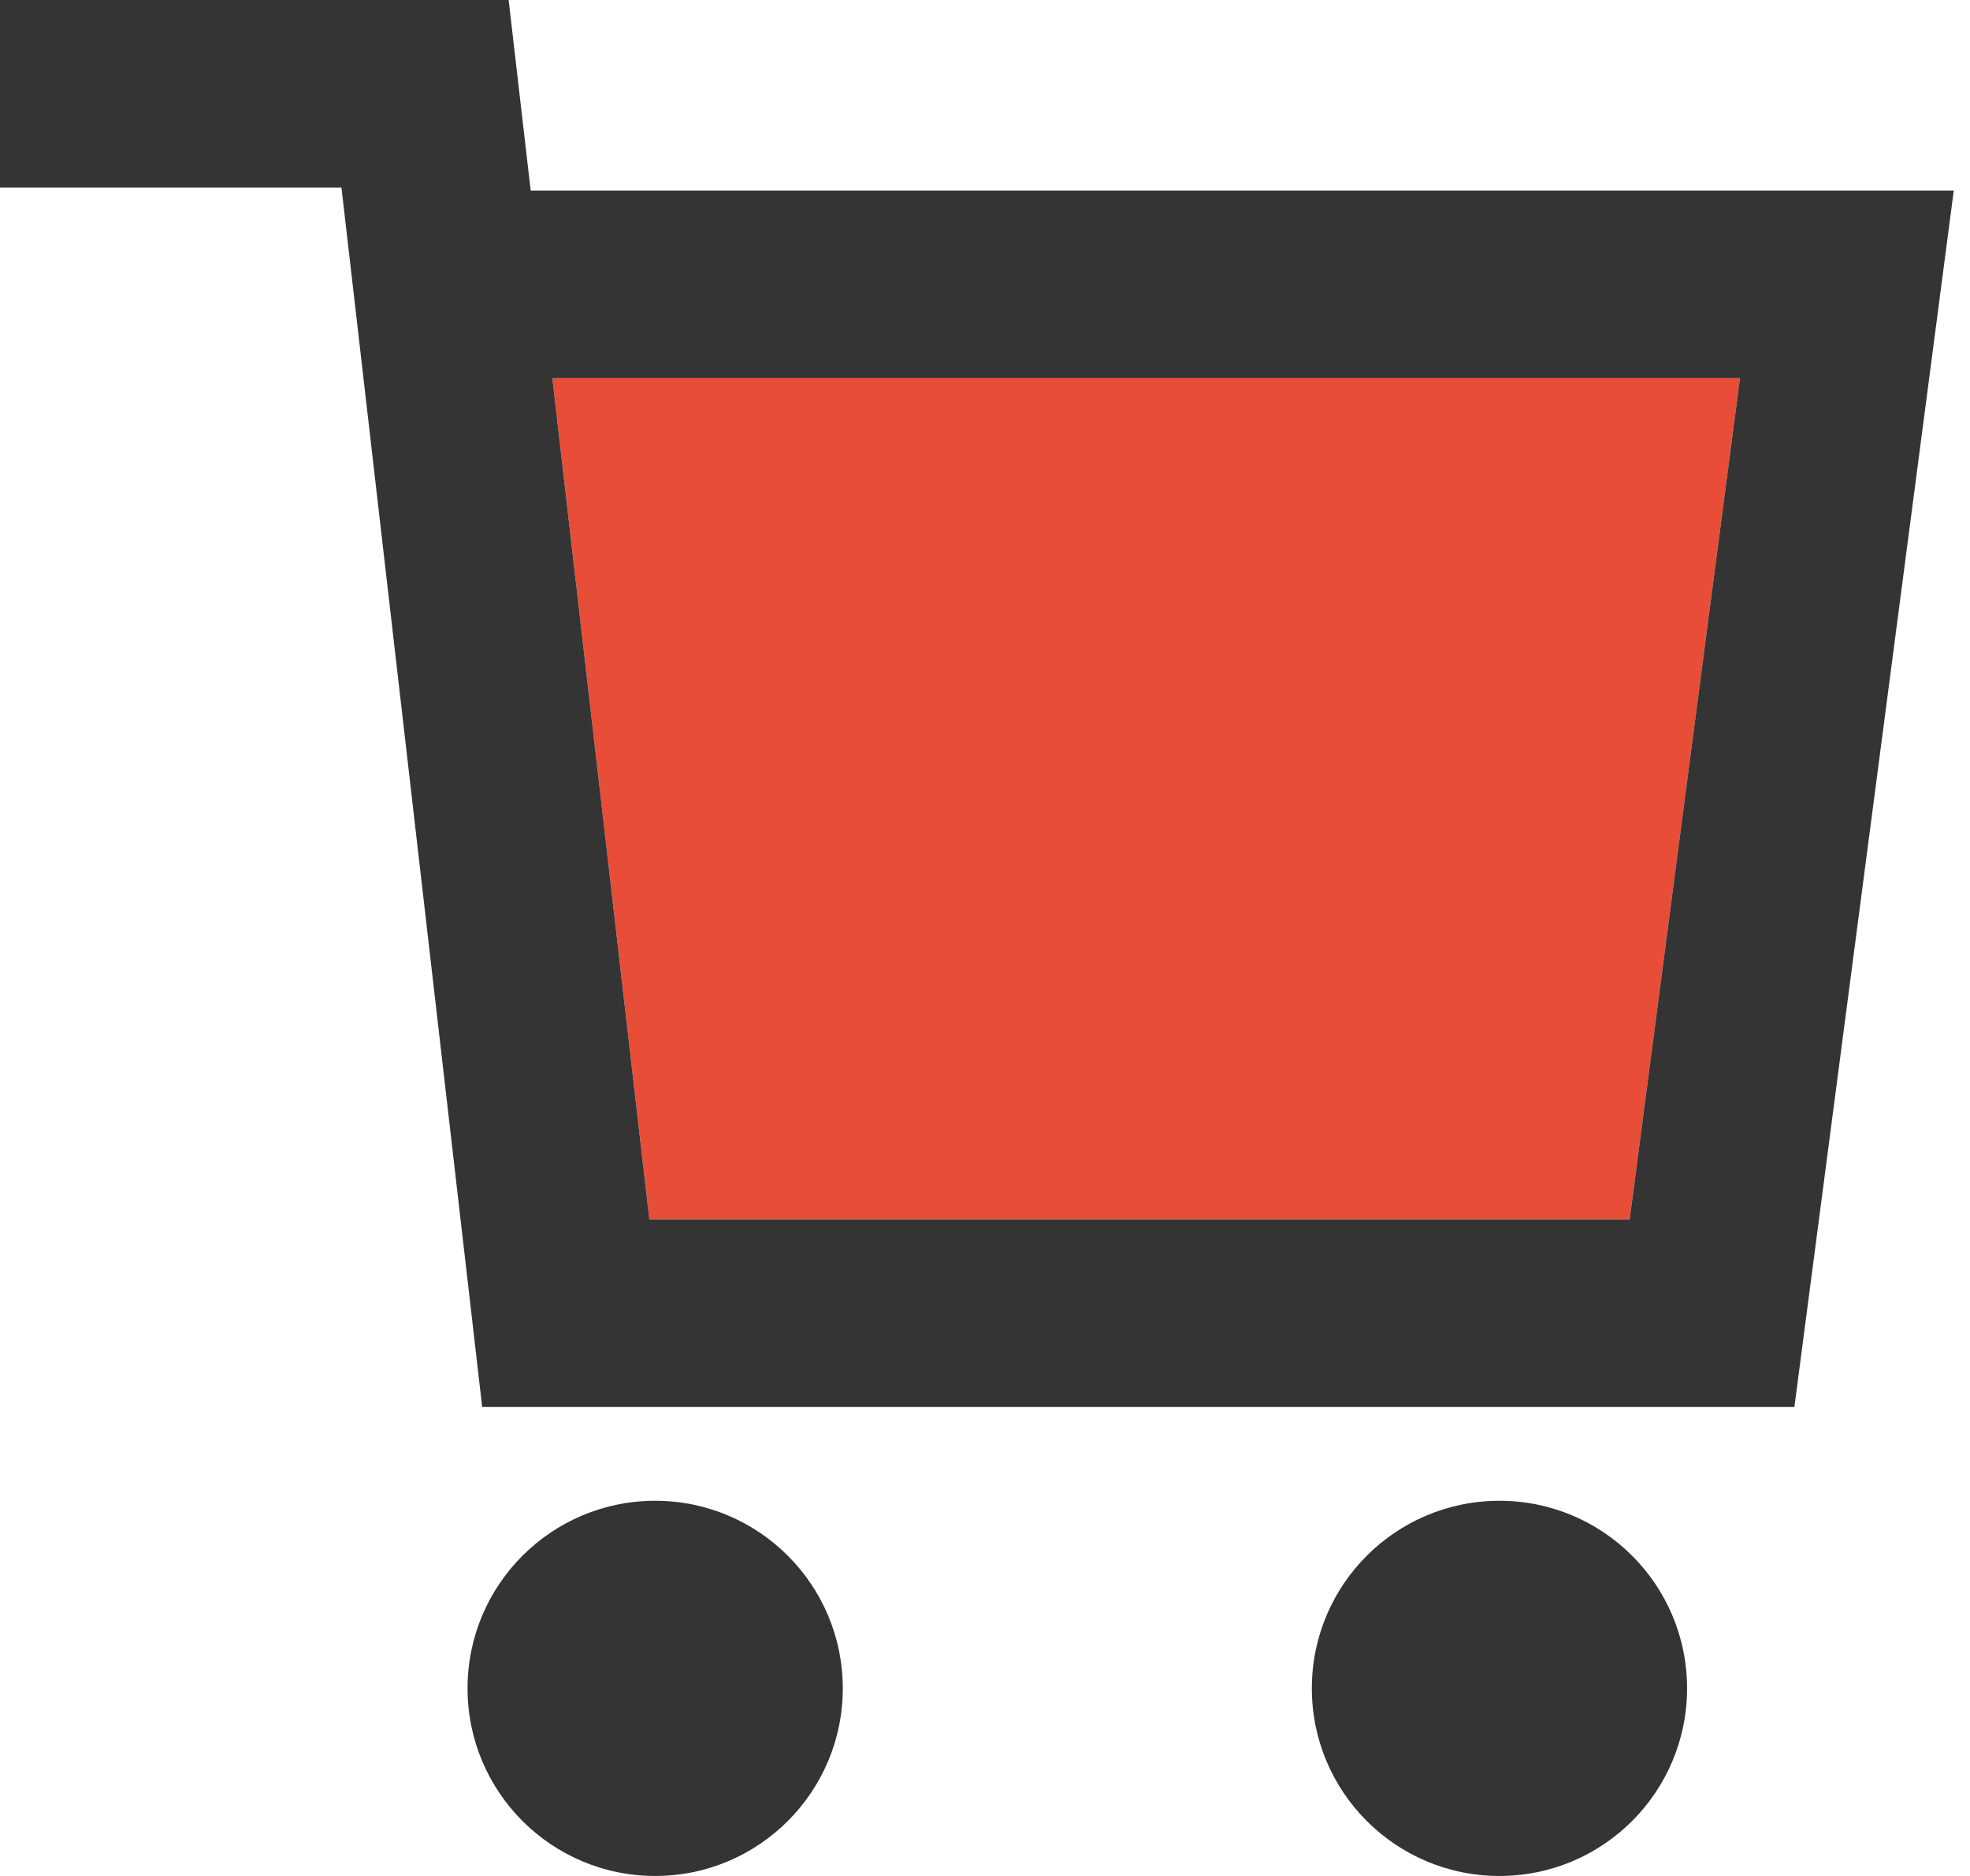
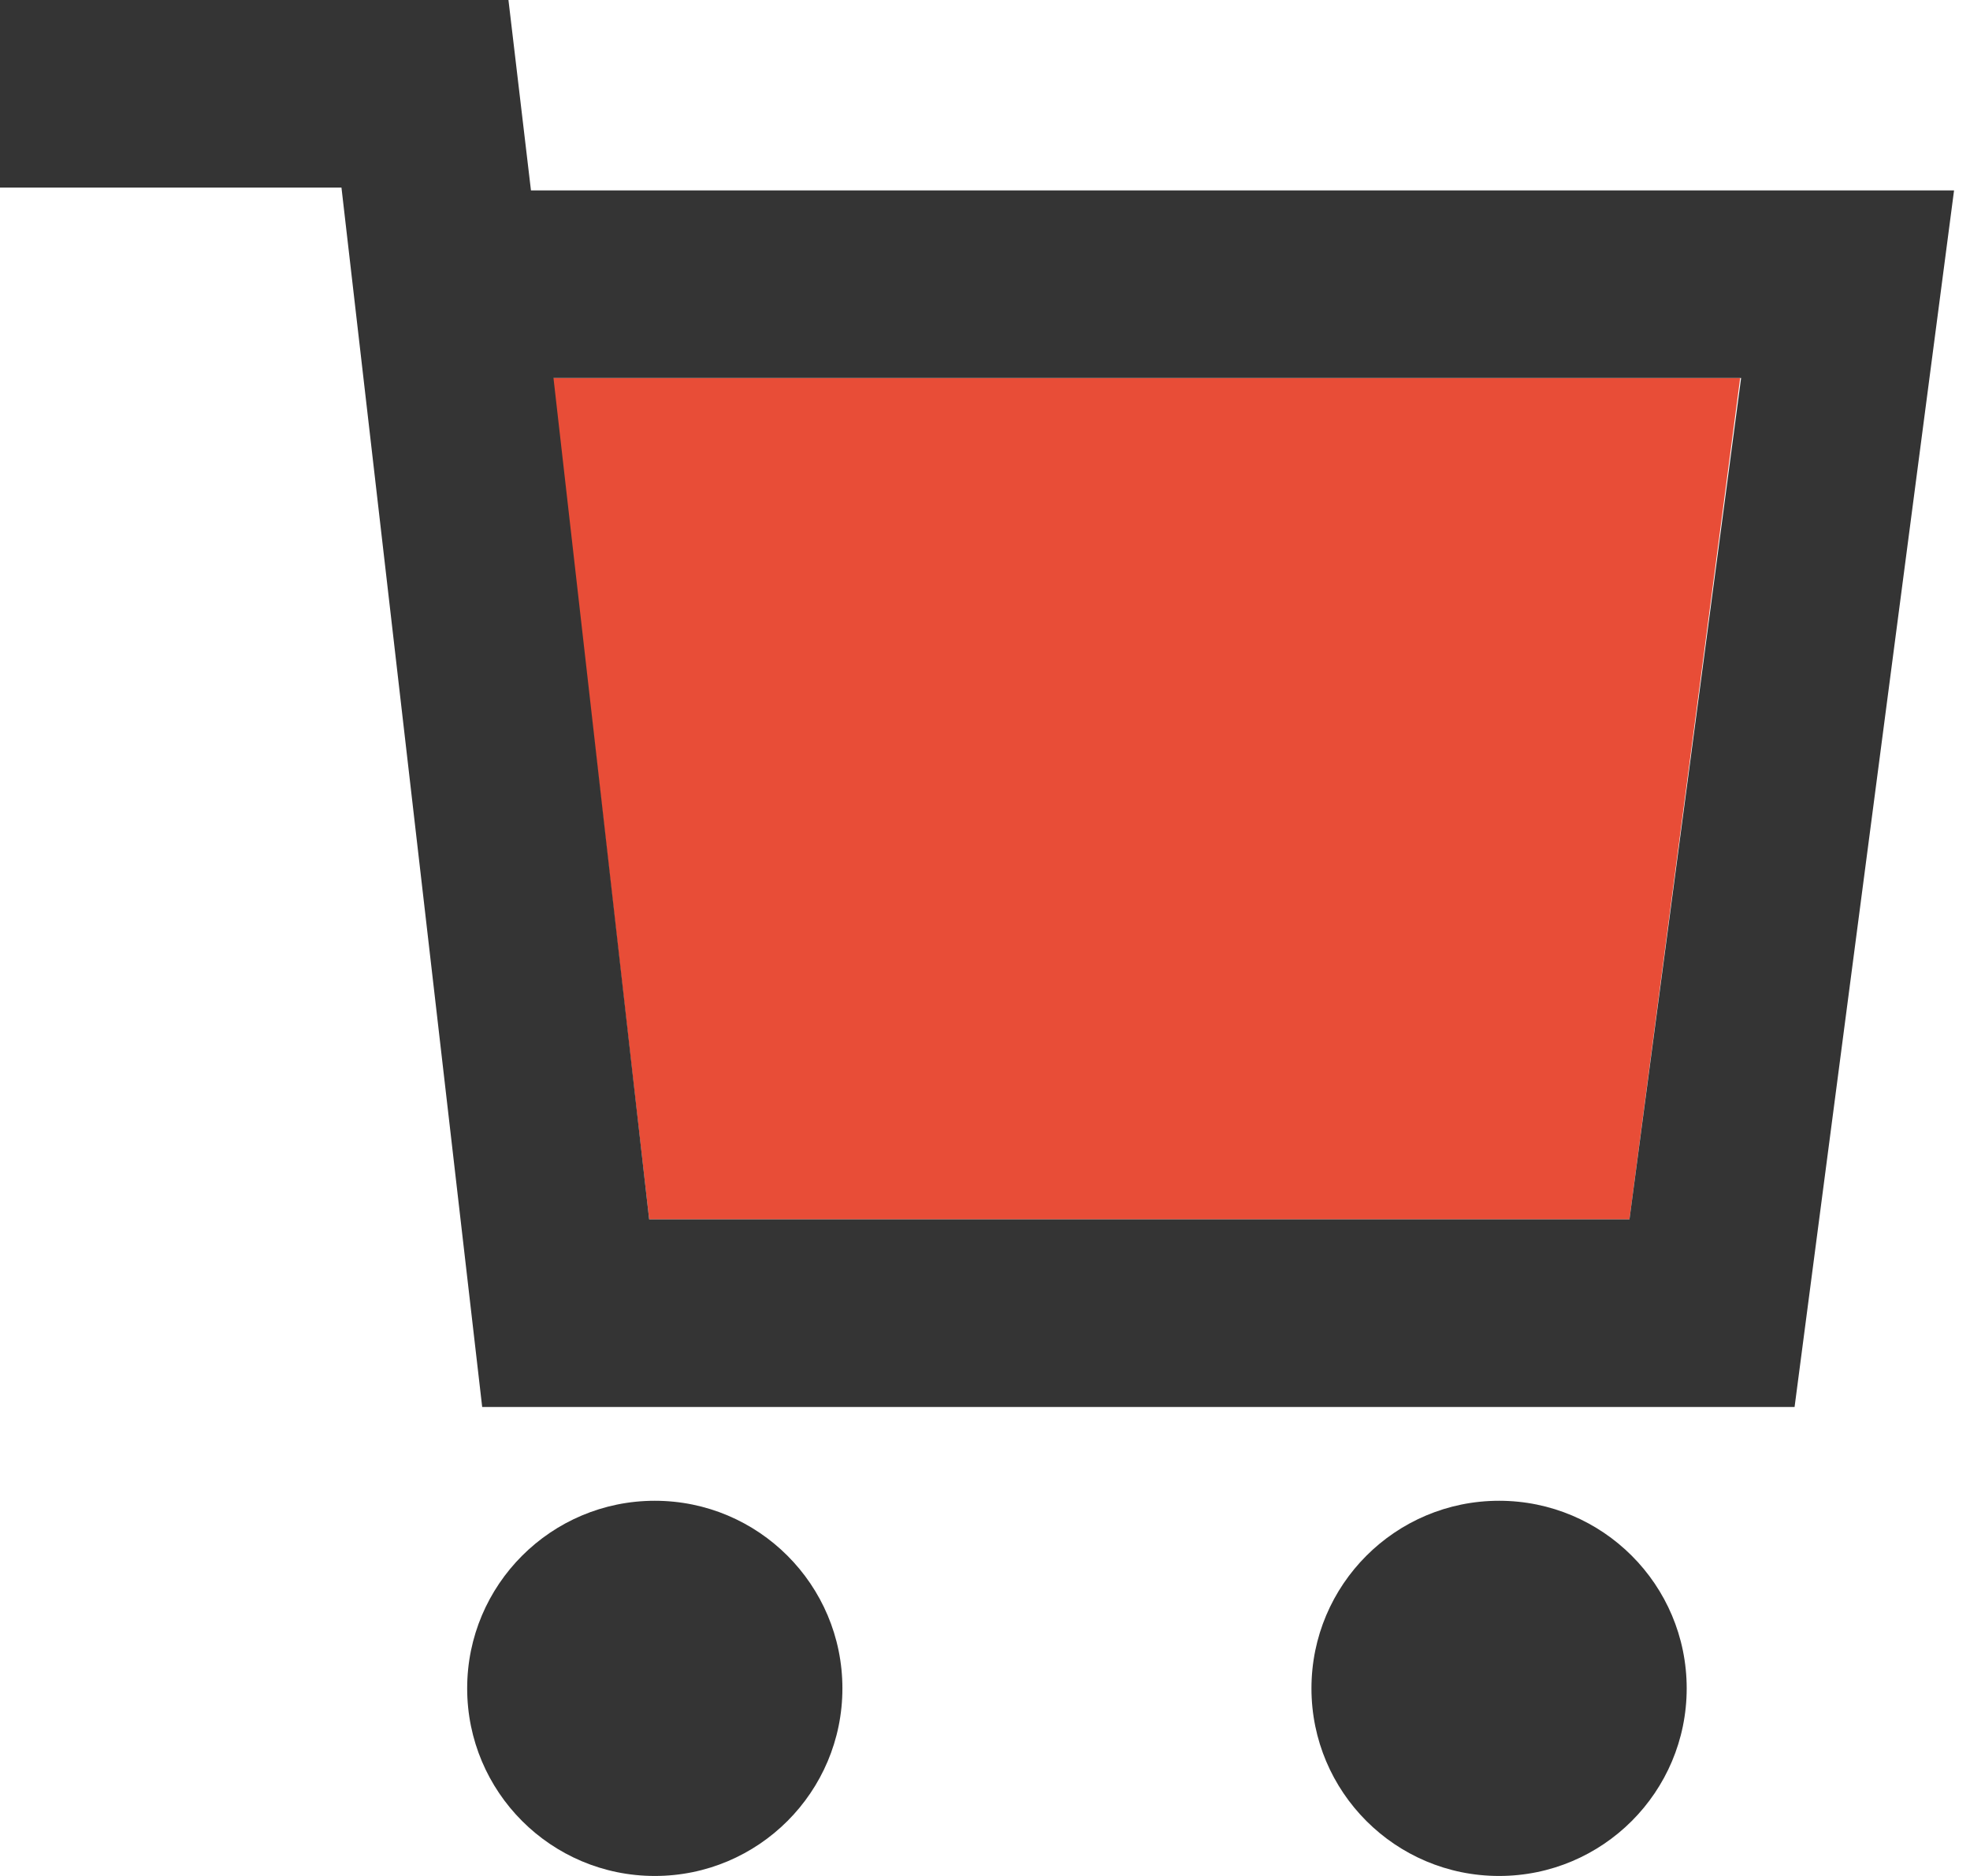
<svg xmlns="http://www.w3.org/2000/svg" width="21" height="20">
-   <path fill="#E84D37" d="M5.888 4.031L6.922 13h10.45l1.176-8.969z" />
-   <circle fill="#343434" cx="6.984" cy="18" r="2" />
-   <circle fill="#343434" cx="15.984" cy="18" r="2" />
-   <path fill="#343434" d="M5.657 2.031L5.422 0H0v2h3.64l1.5 13h13.988l1.699-12.969H5.657zM17.372 13H6.922L5.888 4.031h12.66L17.372 13z" />
+   <path fill="#E84D37" d="M5.89 4.03L6.92 13h10.45l1.18-8.97z" />
+   <circle cx="6.98" cy="18" r="2" fill="#343434" />
+   <circle cx="15.98" cy="18" r="2" fill="#343434" />
+   <path fill="#343434" d="M5.66 2.03L5.42 0H0v2h3.64l1.5 13h13.99l1.7-12.97H5.66zM17.37 13H6.92L5.9 4.03h12.66L17.37 13z" />
</svg>
